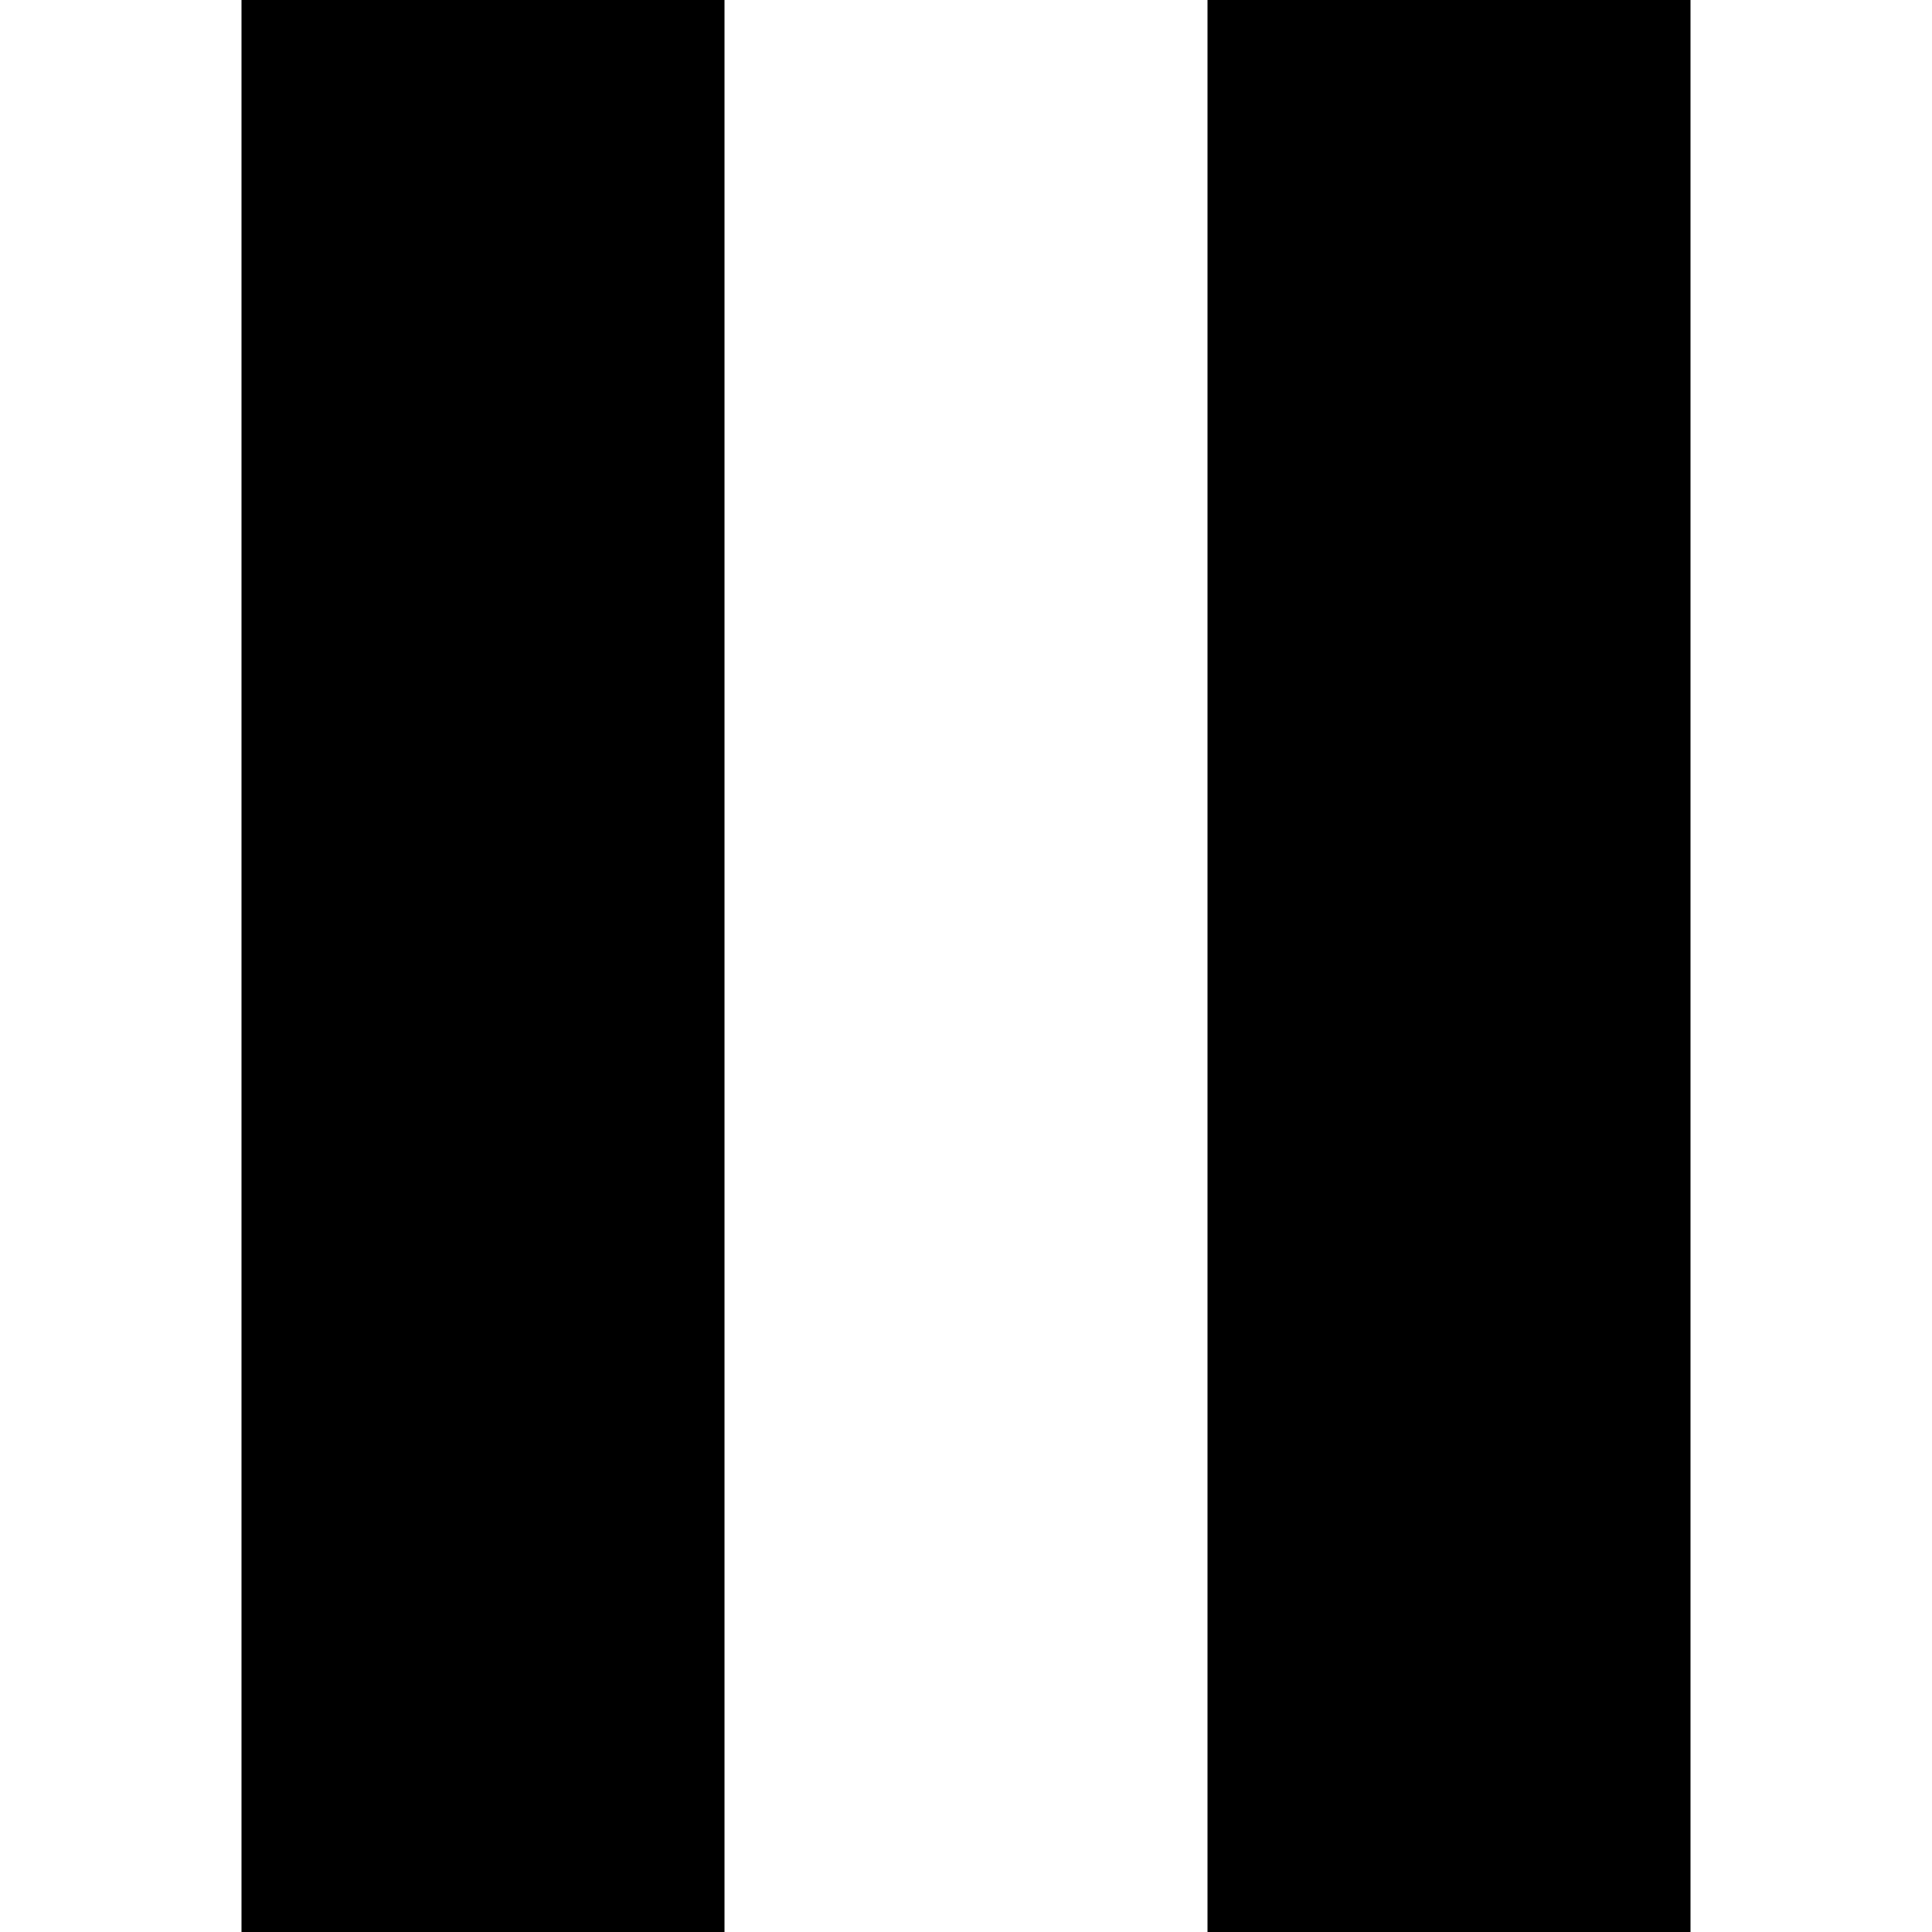
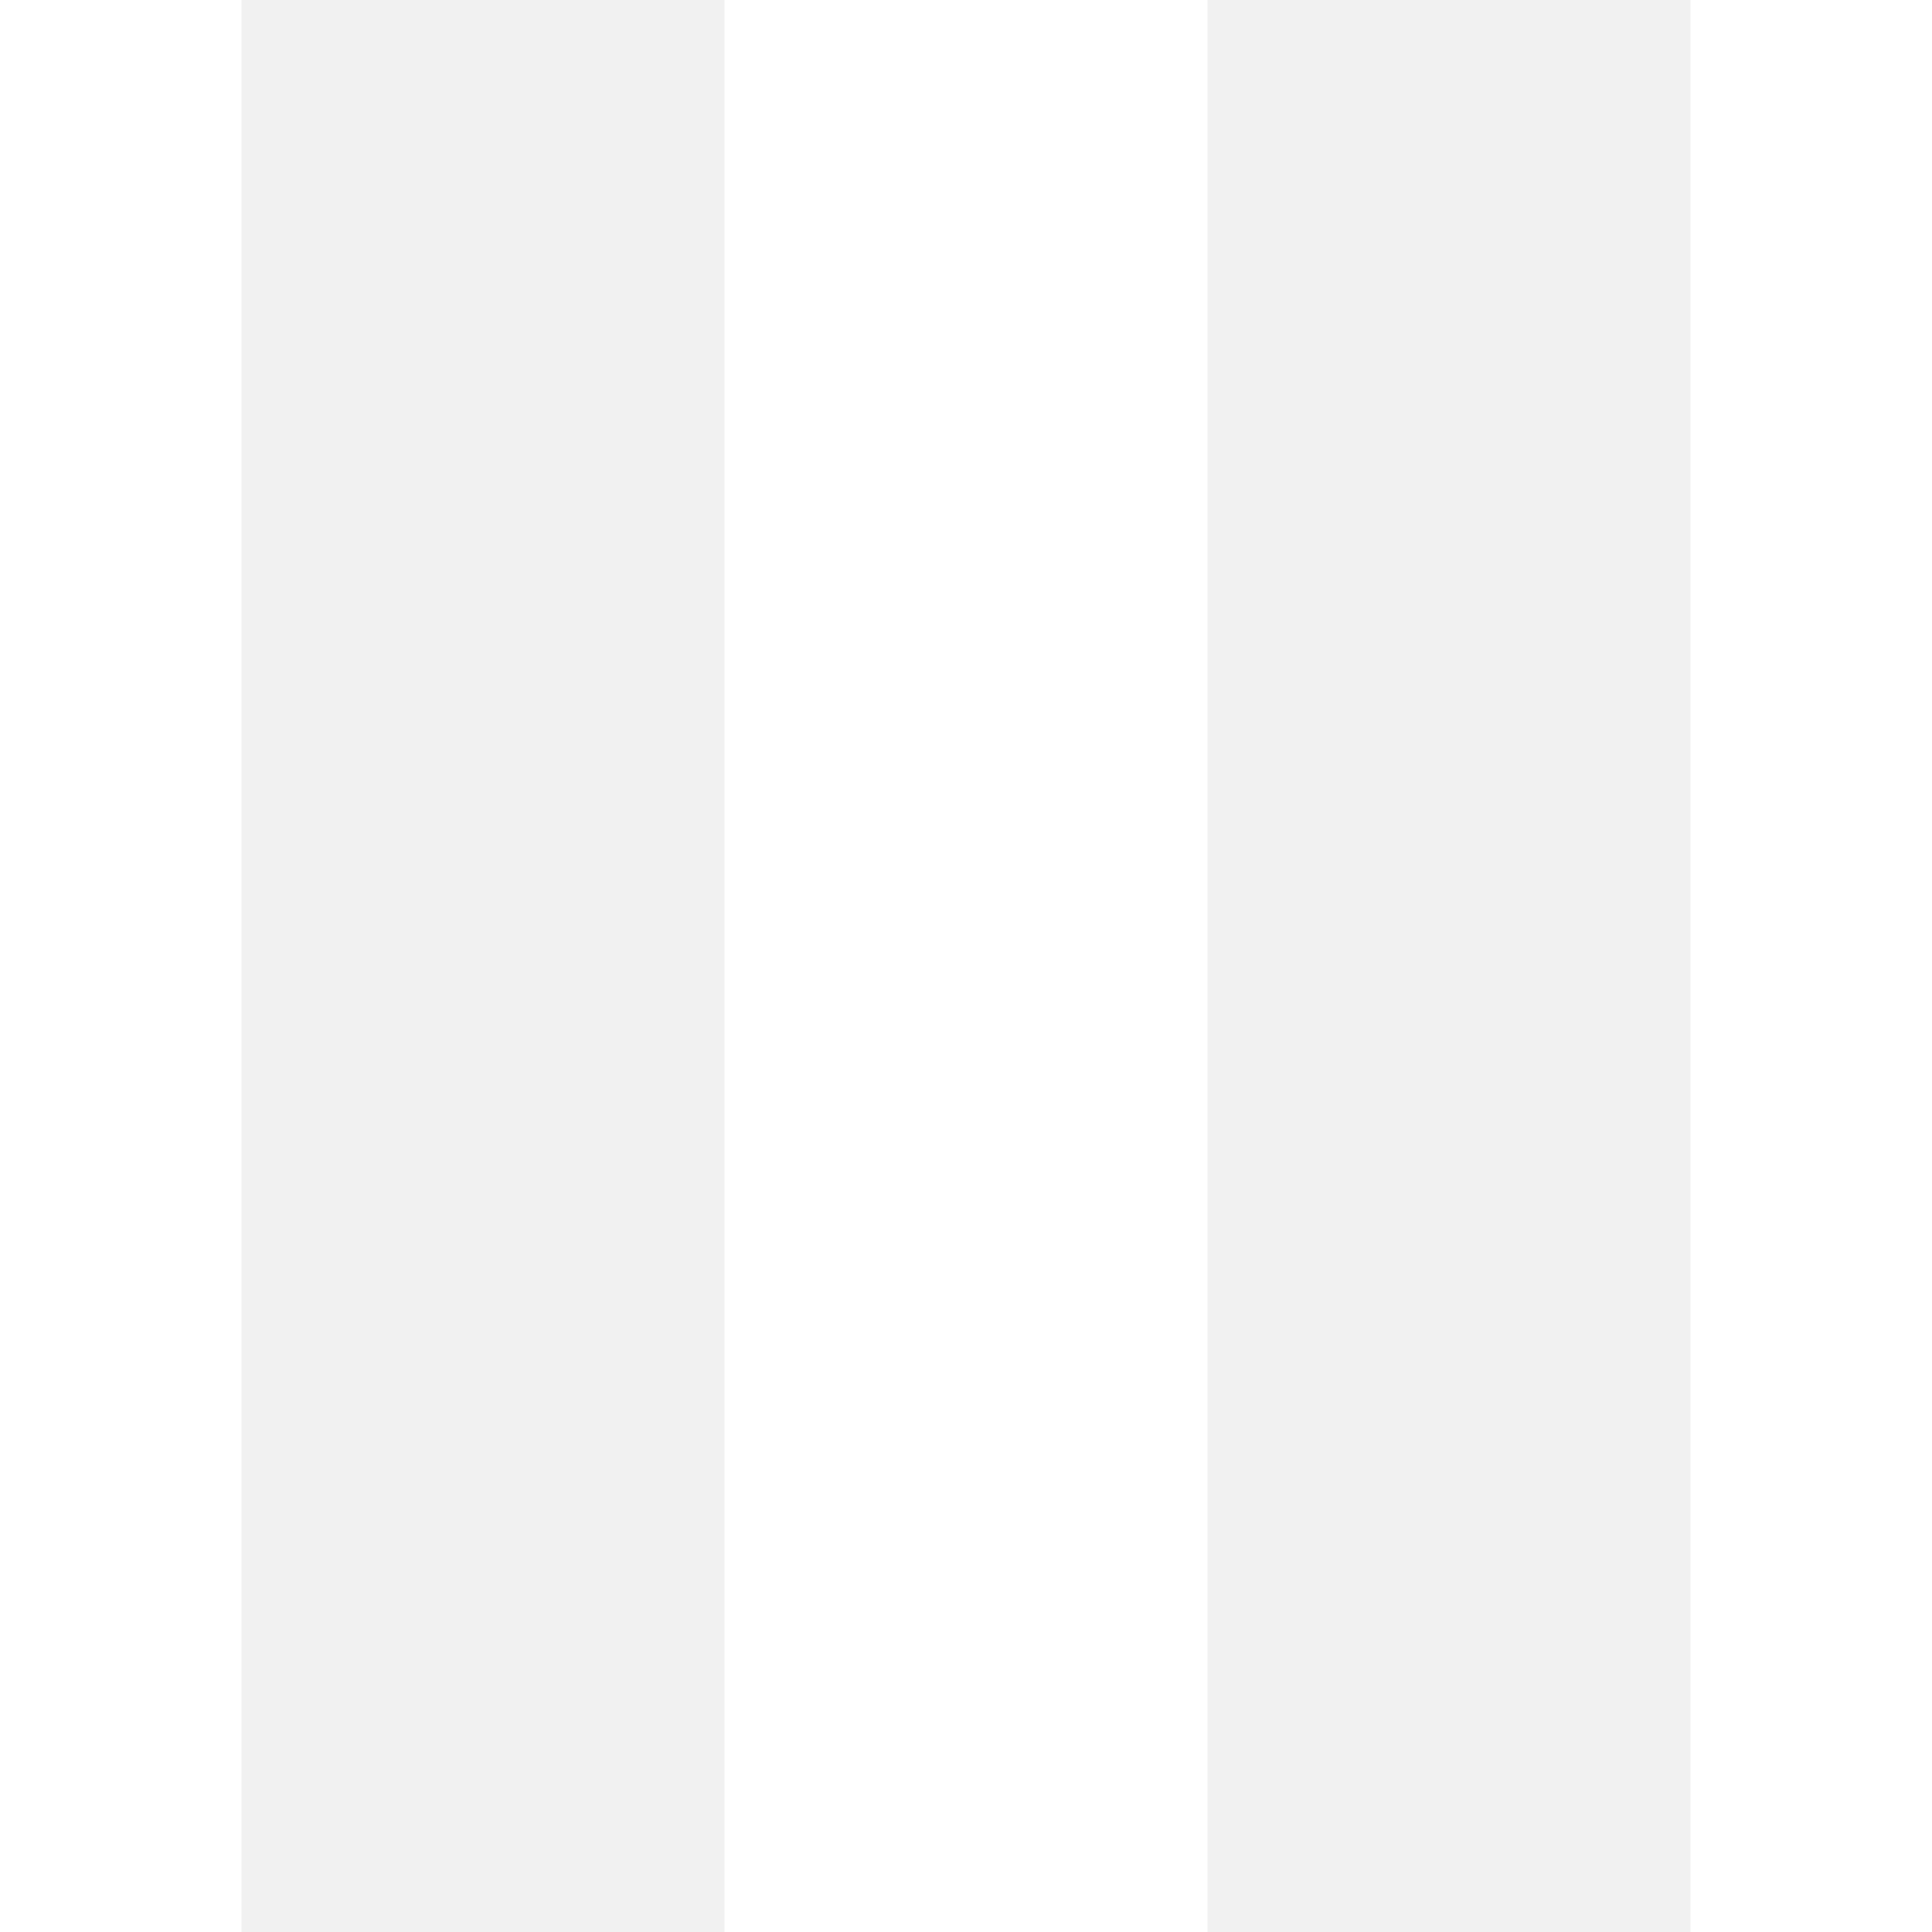
<svg xmlns="http://www.w3.org/2000/svg" width="800px" height="800px" viewBox="-1 0 8 8" version="1.1">
  <defs>

</defs>
  <g id="Page-1" stroke="none" stroke-width="1" fill="none" fill-rule="evenodd">
-     <g id="Dribbble-Light-Preview" transform="translate(-67, -3765)" fill="#000000">
+     <g id="Dribbble-Light-Preview" transform="translate(-67, -3765)" fill="#f1f1f1">
      <g id="icons" transform="translate(56, 160)">
        <path d="M11,3613 L13,3613 L13,3605 L11,3605 L11,3613 Z M15,3613 L17,3613 L17,3605 L15,3605 L15,3613 Z" id="pause-[#1010]">

</path>
      </g>
    </g>
  </g>
</svg>
